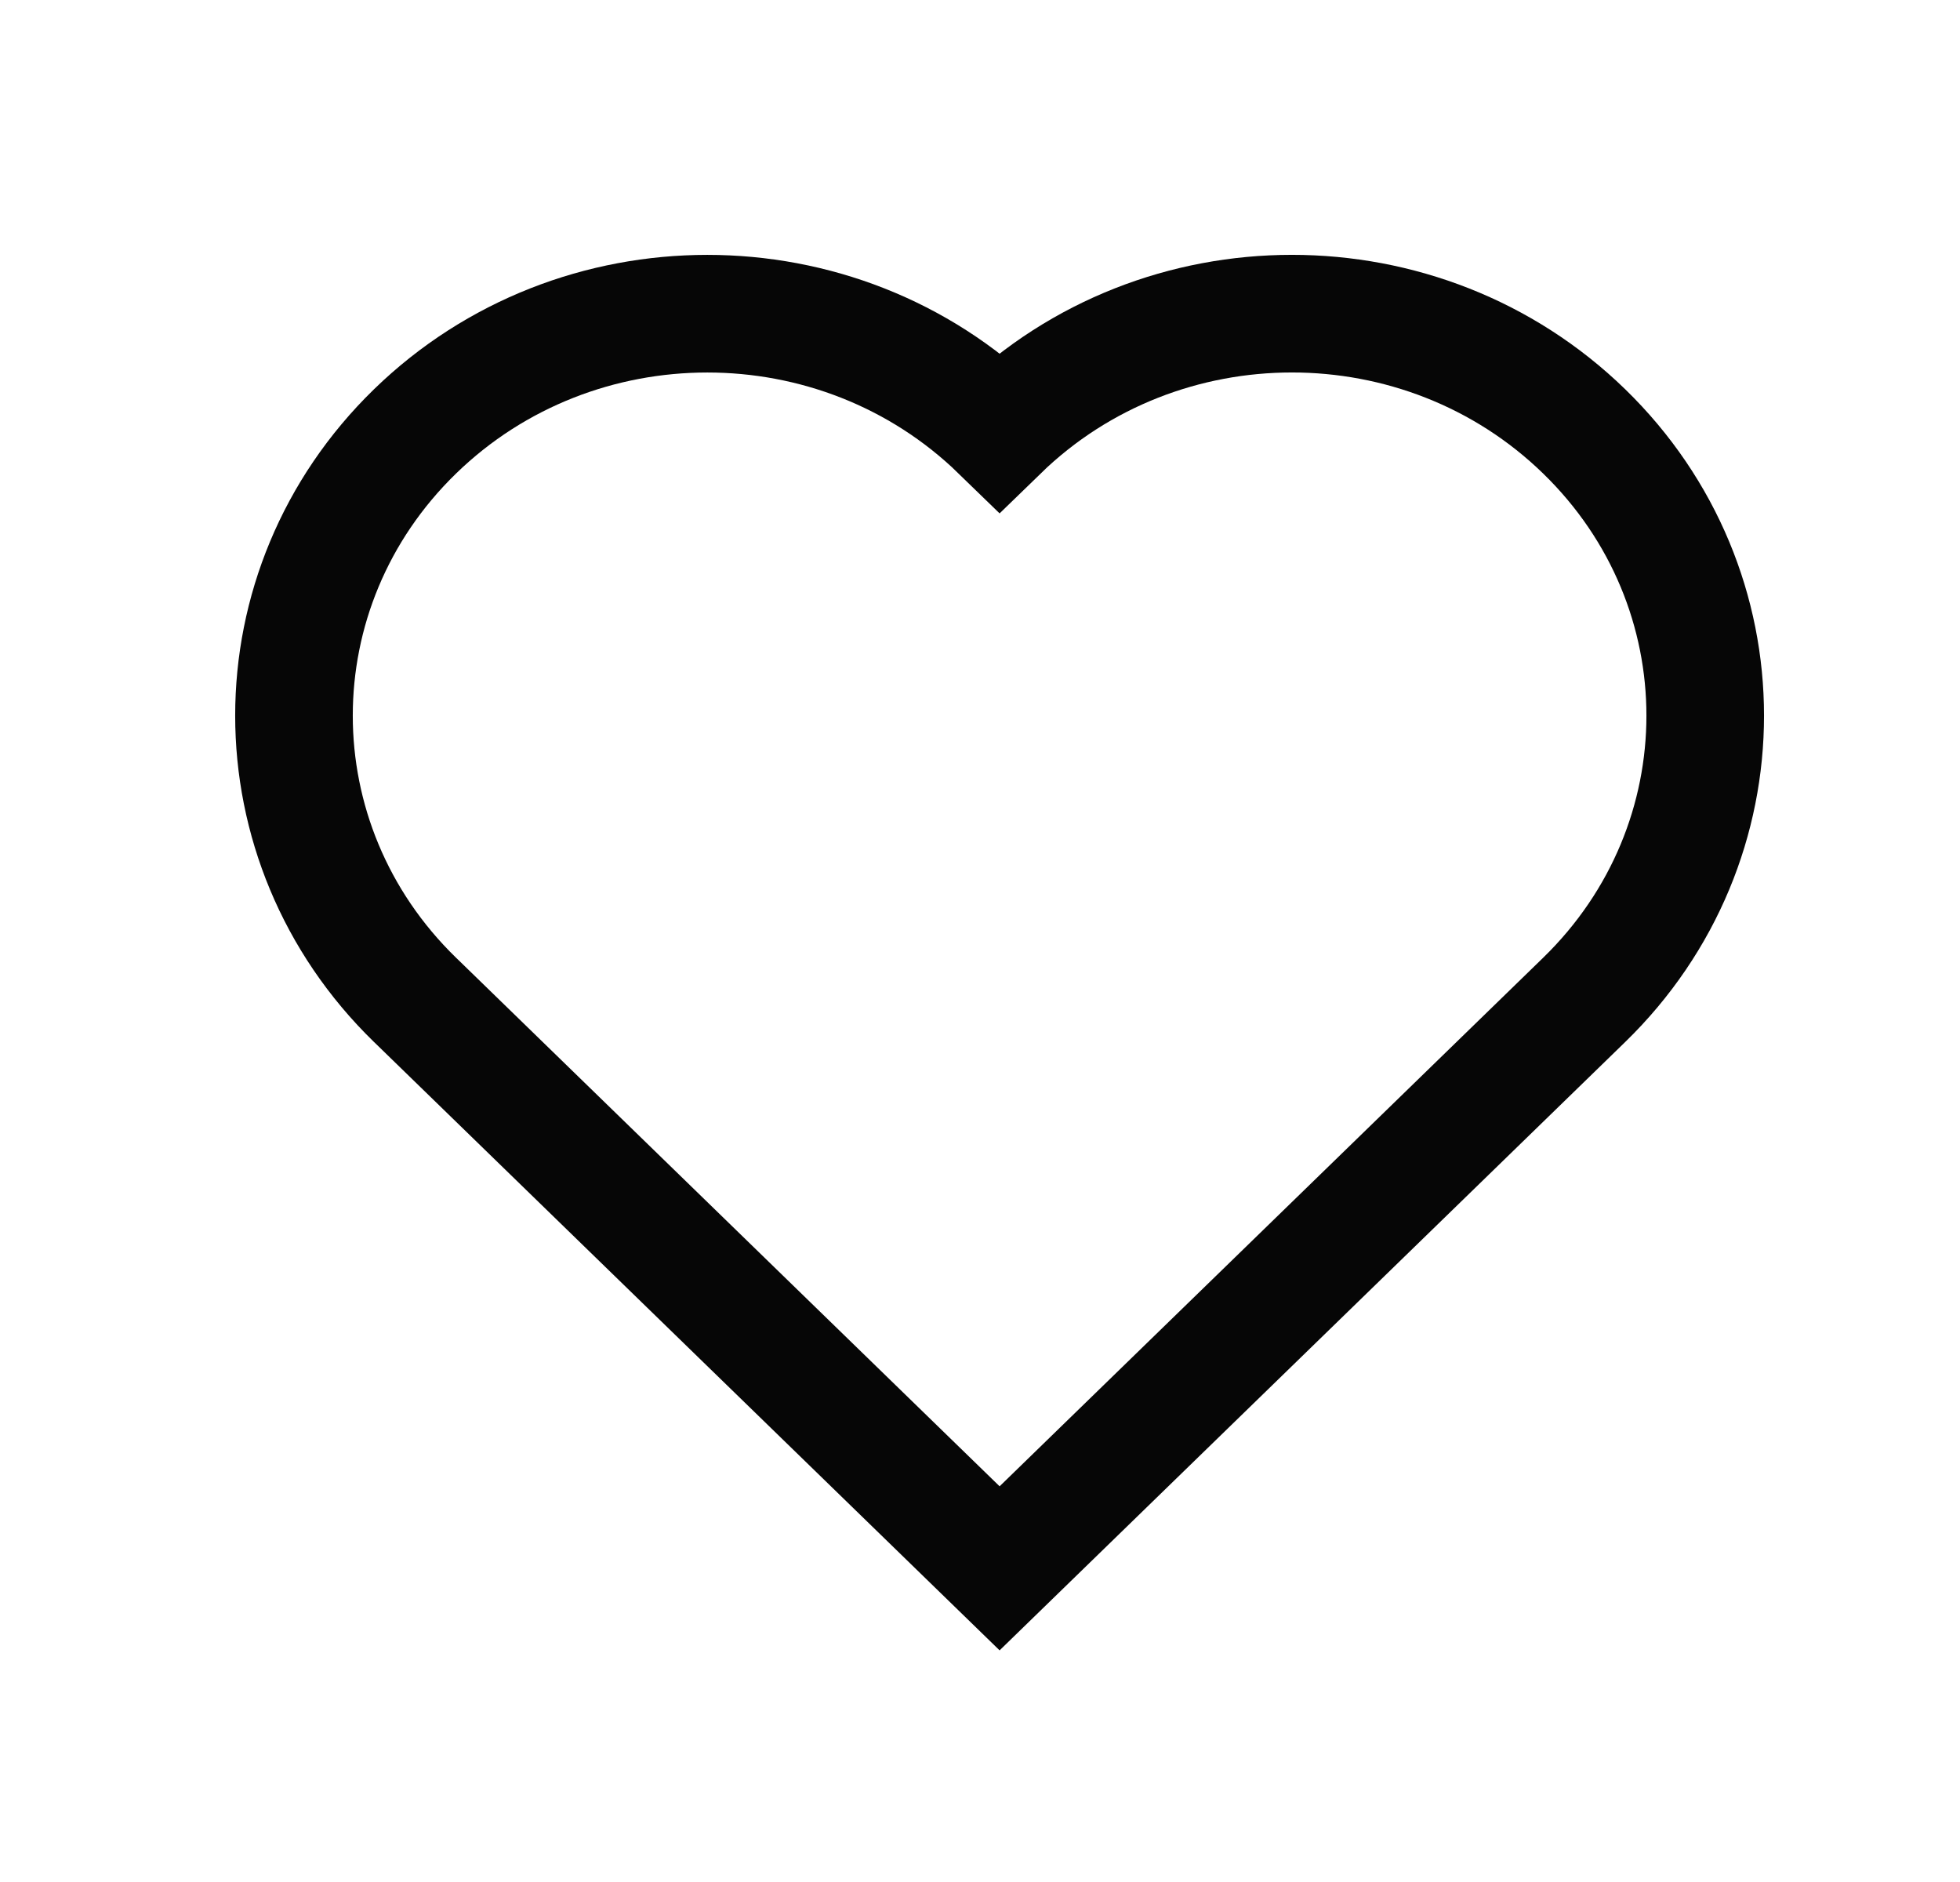
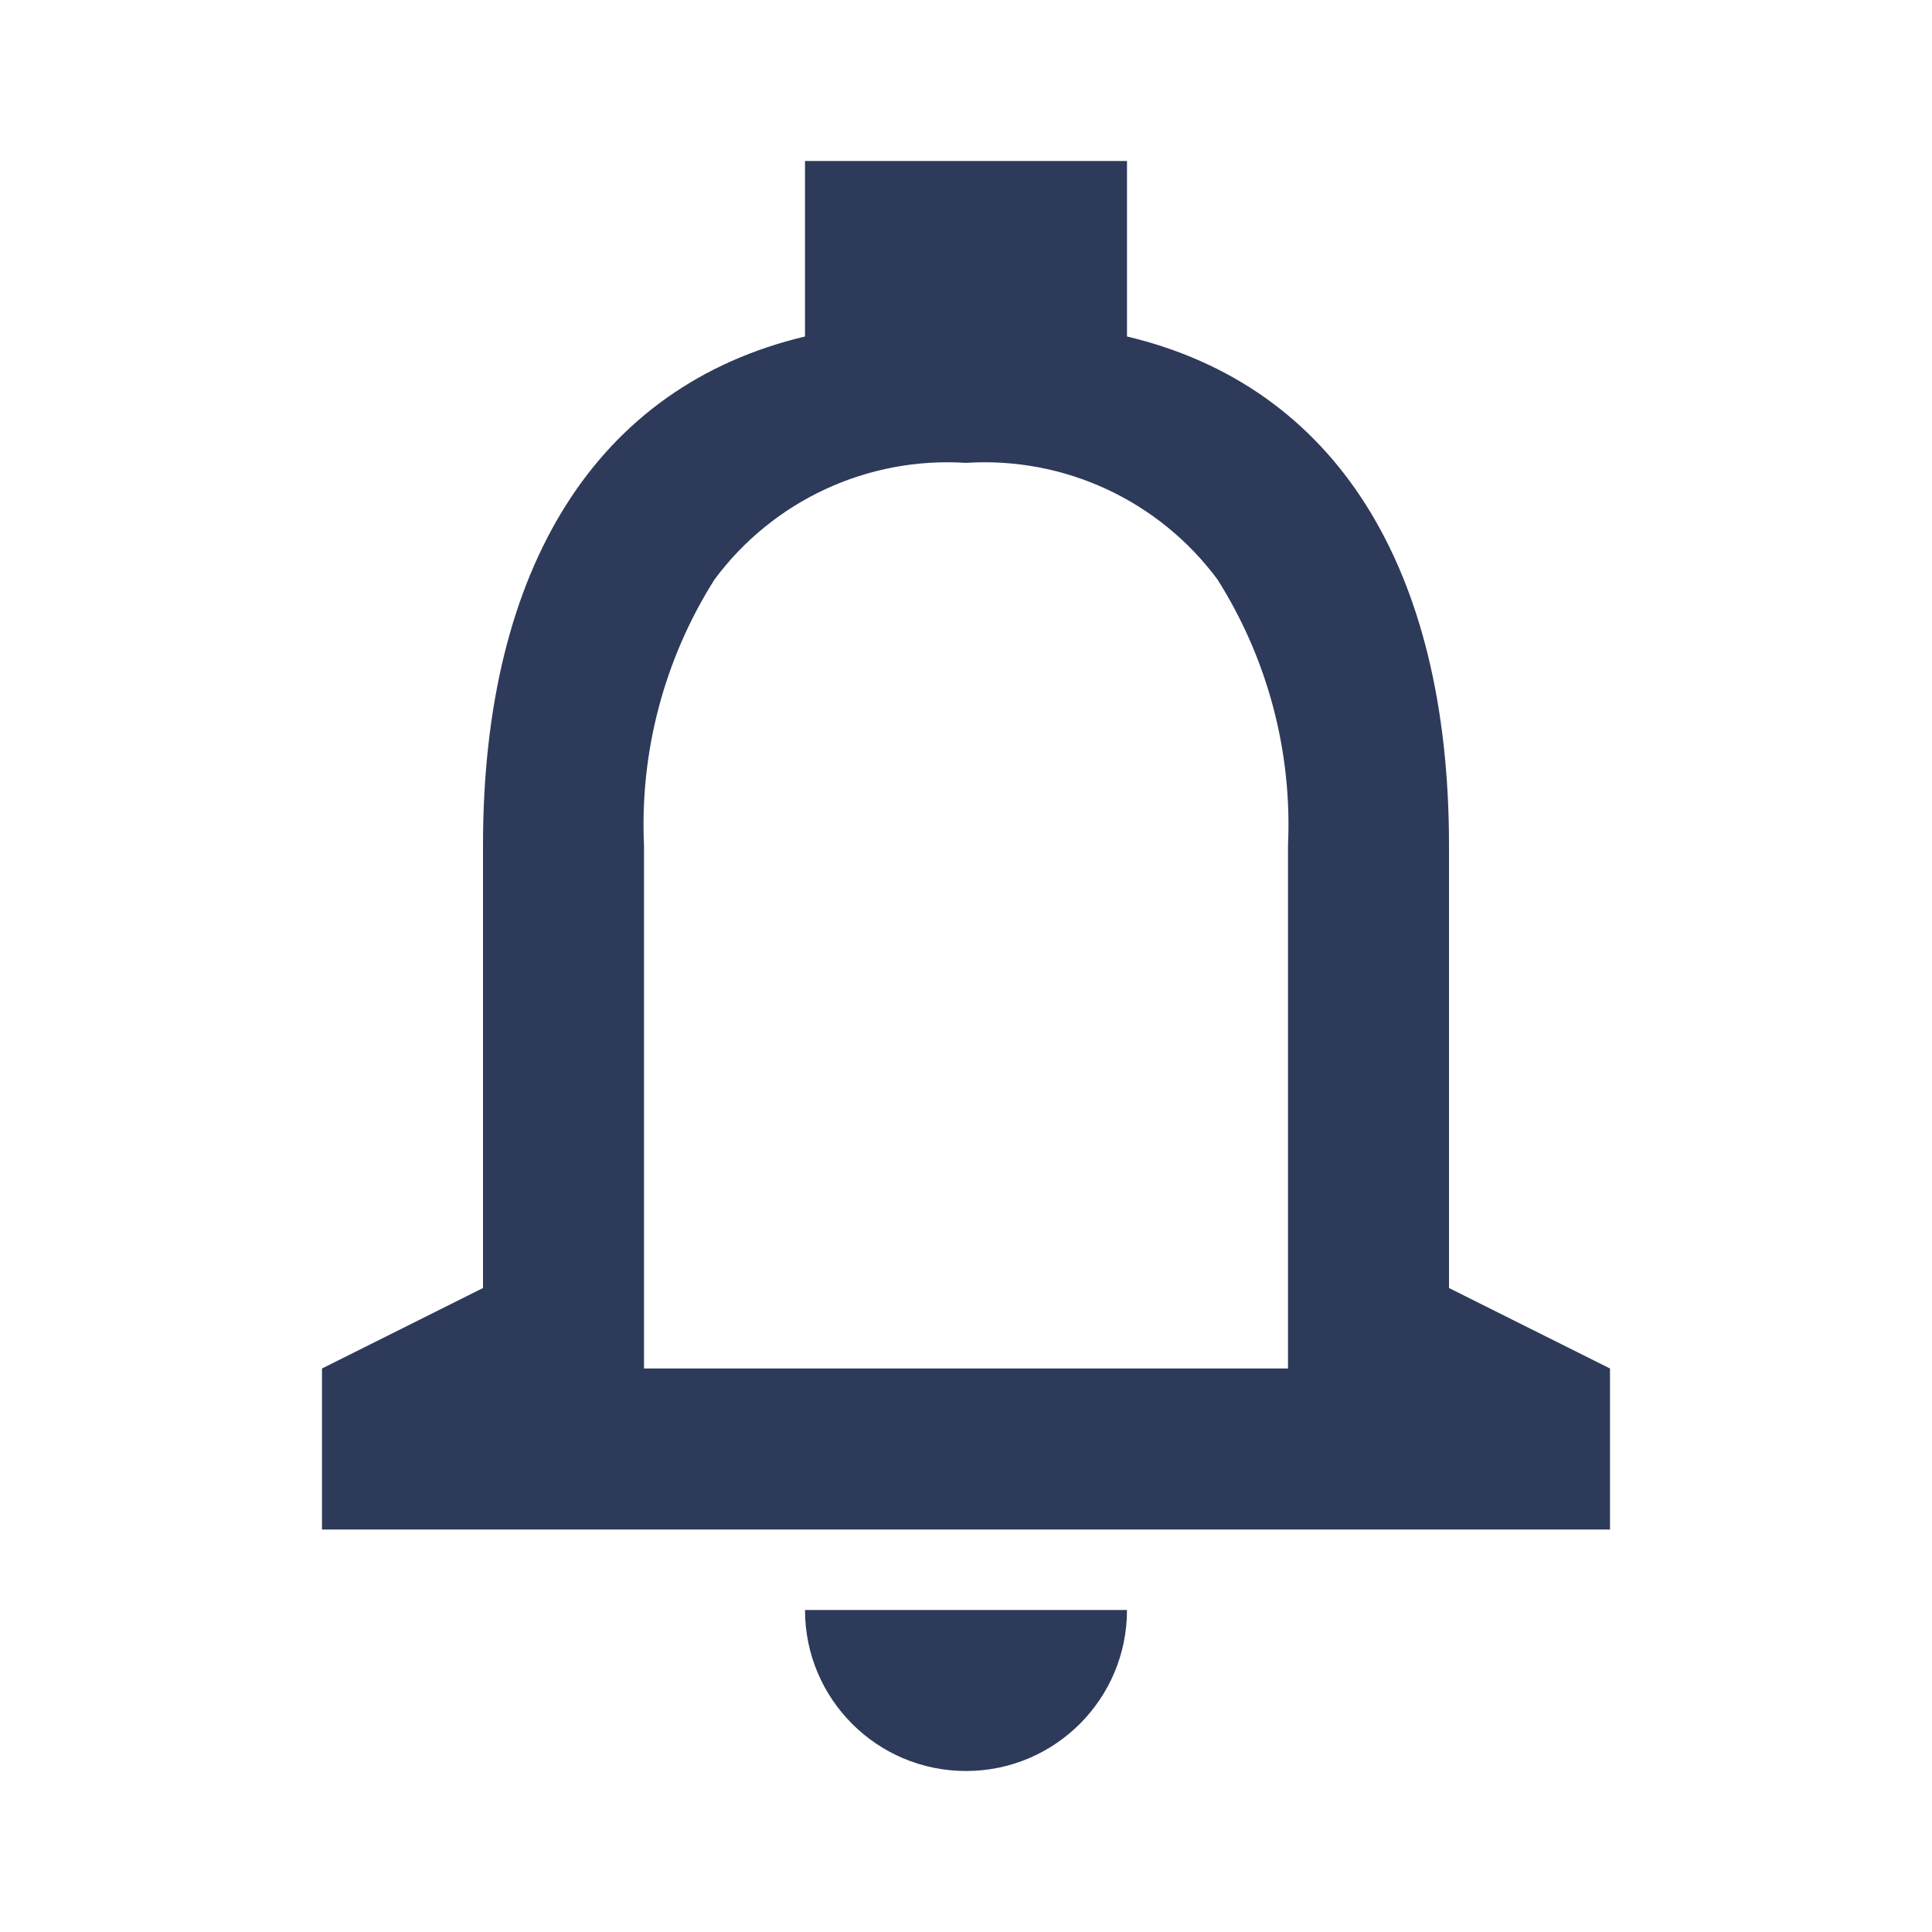
- <svg xmlns="http://www.w3.org/2000/svg" width="25" height="24" viewBox="0 0 25 24" fill="none">
-   <path fill-rule="evenodd" clip-rule="evenodd" d="M20.206 12.751C22.265 10.749 22.265 7.503 20.206 5.501C18.147 3.499 14.809 3.5 12.75 5.501C10.691 3.5 7.353 3.5 5.294 5.501C3.235 7.503 3.235 10.749 5.294 12.751C5.301 12.758 5.309 12.765 5.316 12.772L12.75 20L20.206 12.751Z" stroke="#060606" stroke-width="1.5" stroke-linecap="round" />
+ <svg xmlns="http://www.w3.org/2000/svg" width="24" height="24" viewBox="0 0 24 24" fill="none">
+   <path d="M12 22C10.895 22 10 21.105 10 20H14C14 21.105 13.105 22 12 22ZM20 19H4V17L6 16V10.5C6 7.038 7.421 4.793 10 4.18V2H14V4.18C16.579 4.792 18 7.036 18 10.5V16L20 17V19ZM12 5.75C10.78 5.671 9.603 6.217 8.875 7.2C8.253 8.185 7.947 9.336 8 10.5V17H16V10.5C16.053 9.336 15.747 8.185 15.125 7.2C14.397 6.217 13.22 5.671 12 5.75Z" fill="#2E3A59" />
</svg>
